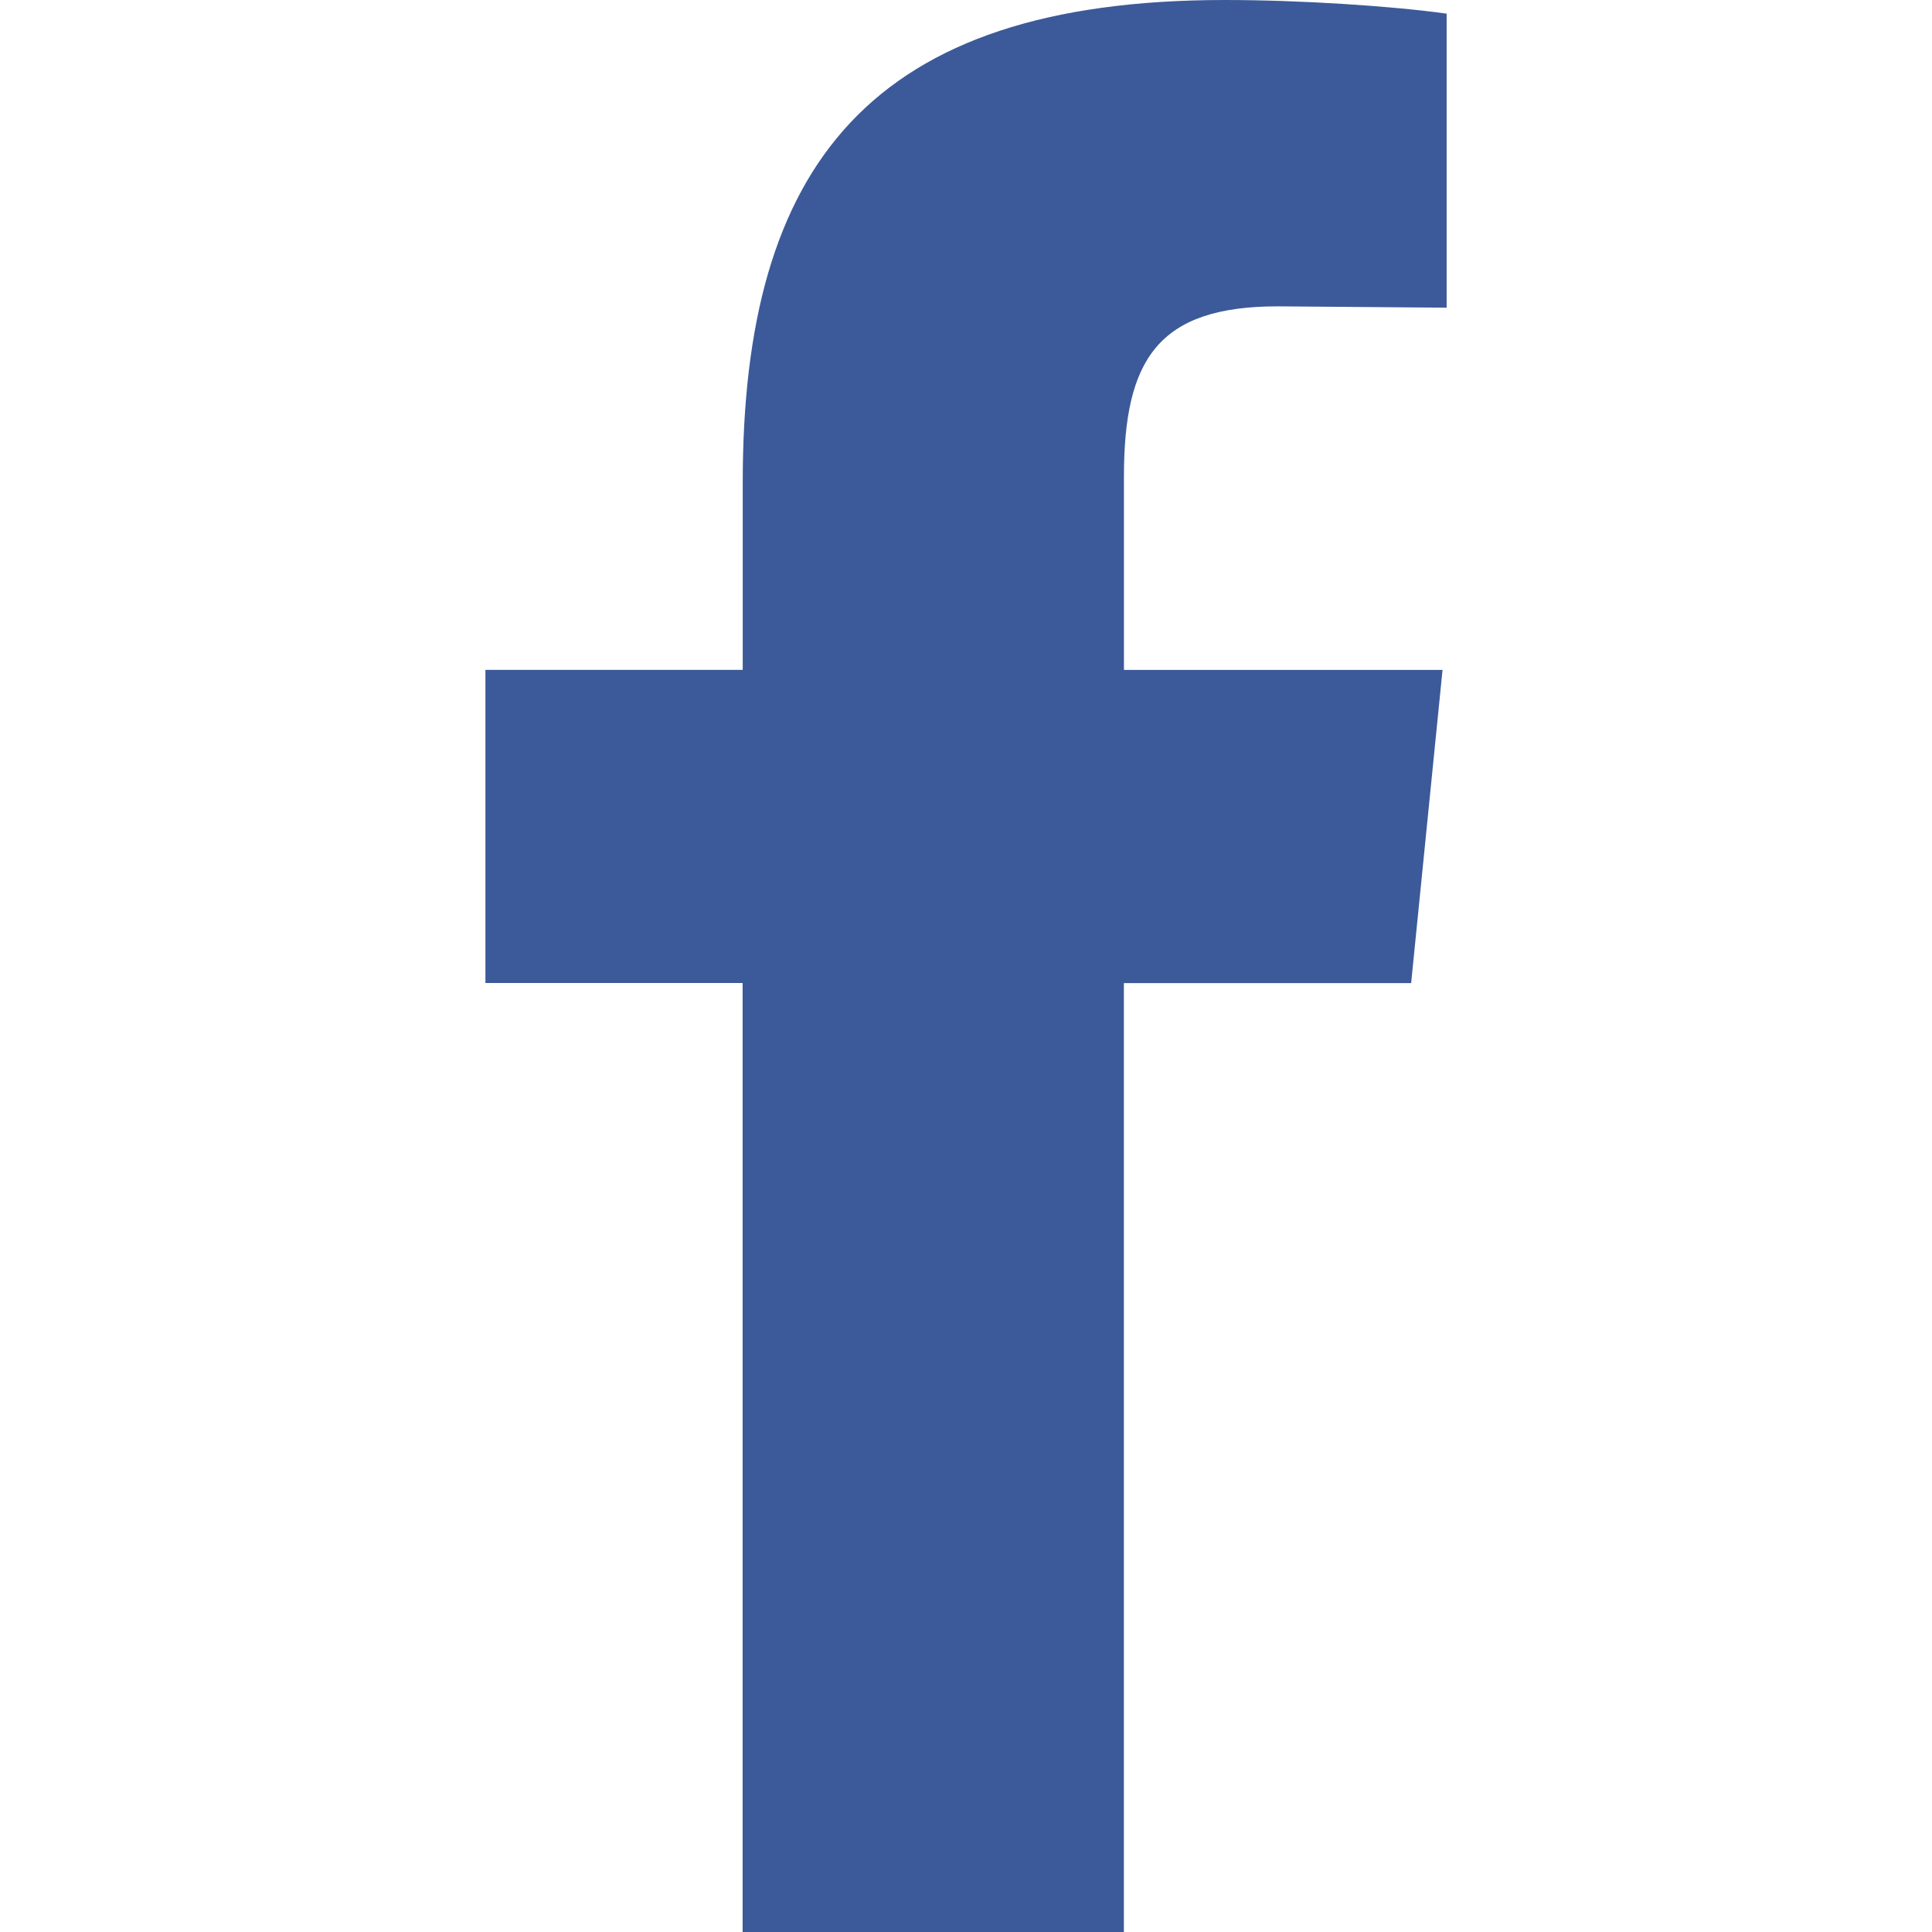
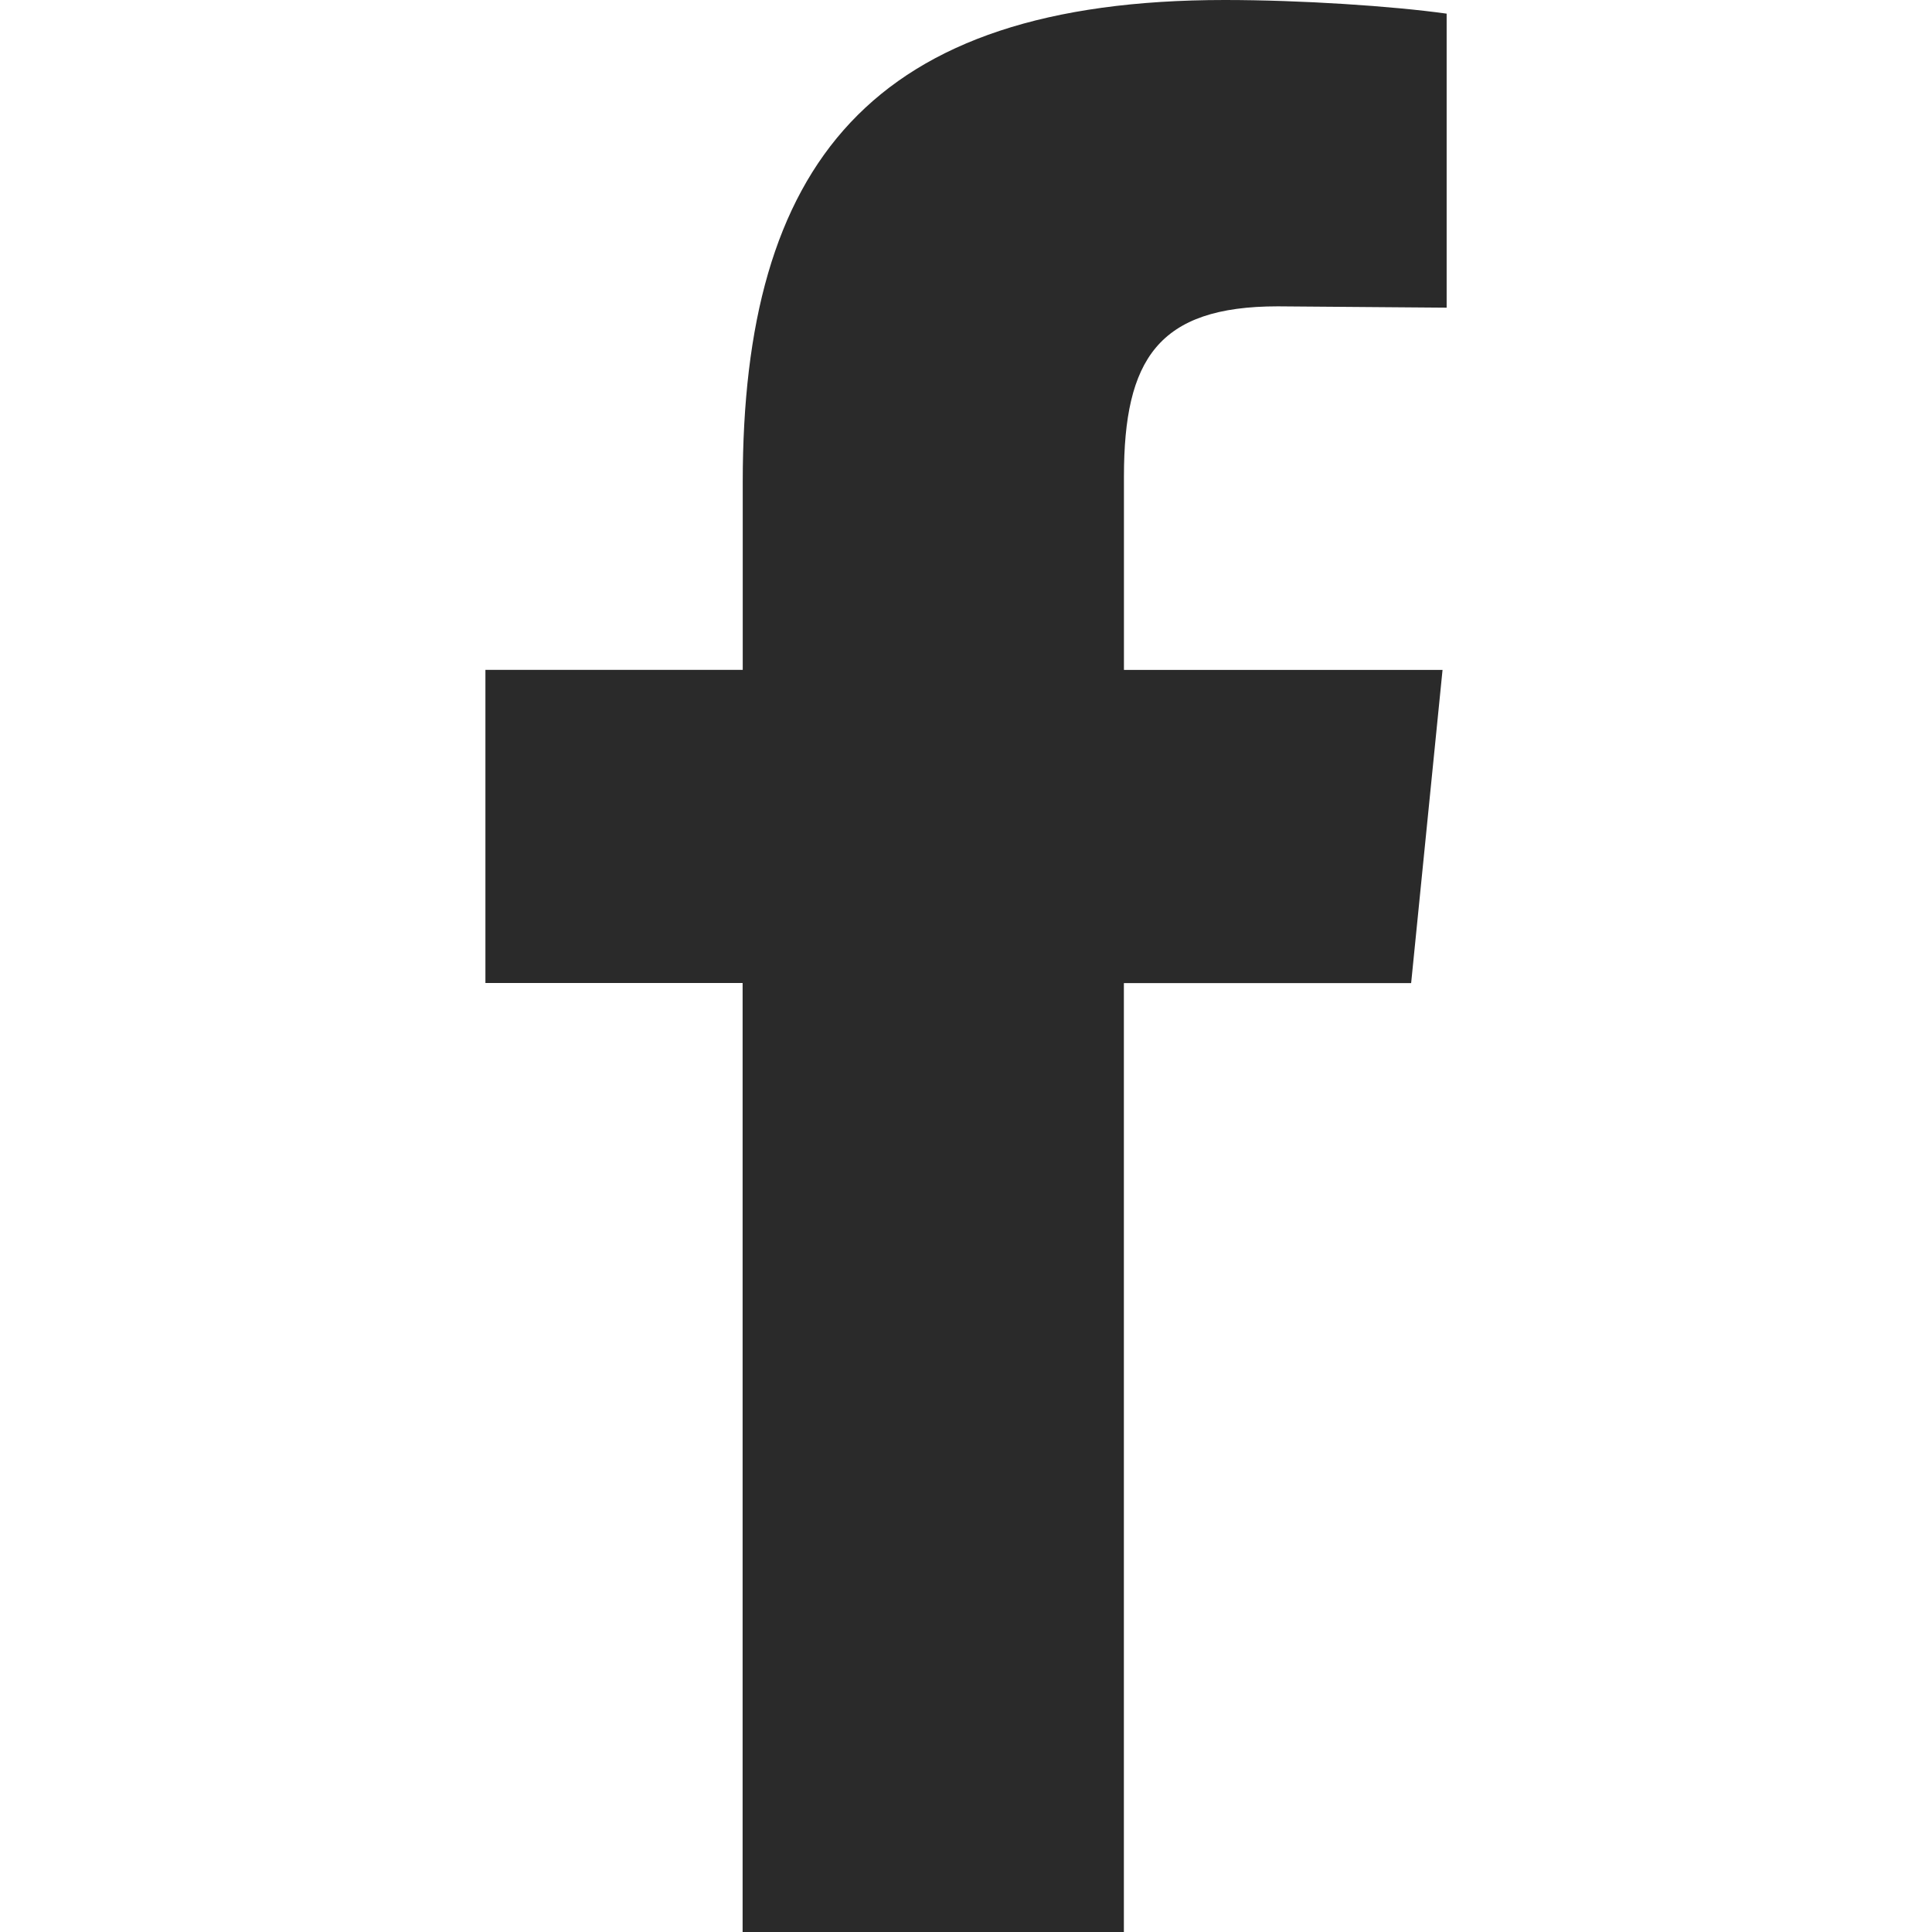
<svg xmlns="http://www.w3.org/2000/svg" width="64" height="64" viewBox="0 0 32 32">
-   <path d="M21.164 5.074c-1.984 0-2.548.88-2.548 2.82v3.202h5.277l-.52 5.187h-4.758V32H12.3V16.282H8.04v-5.187h4.262V7.983C12.302 2.75 14.4 0 20.285 0c1.263 0 2.774.1 3.676.226v4.87" fill="#3c5a99" />
+   <path d="M21.164 5.074c-1.984 0-2.548.88-2.548 2.82v3.202h5.277l-.52 5.187h-4.758V32H12.3V16.282H8.04v-5.187h4.262V7.983C12.302 2.75 14.4 0 20.285 0c1.263 0 2.774.1 3.676.226v4.87" fill="#2a2a2a" />
</svg>
